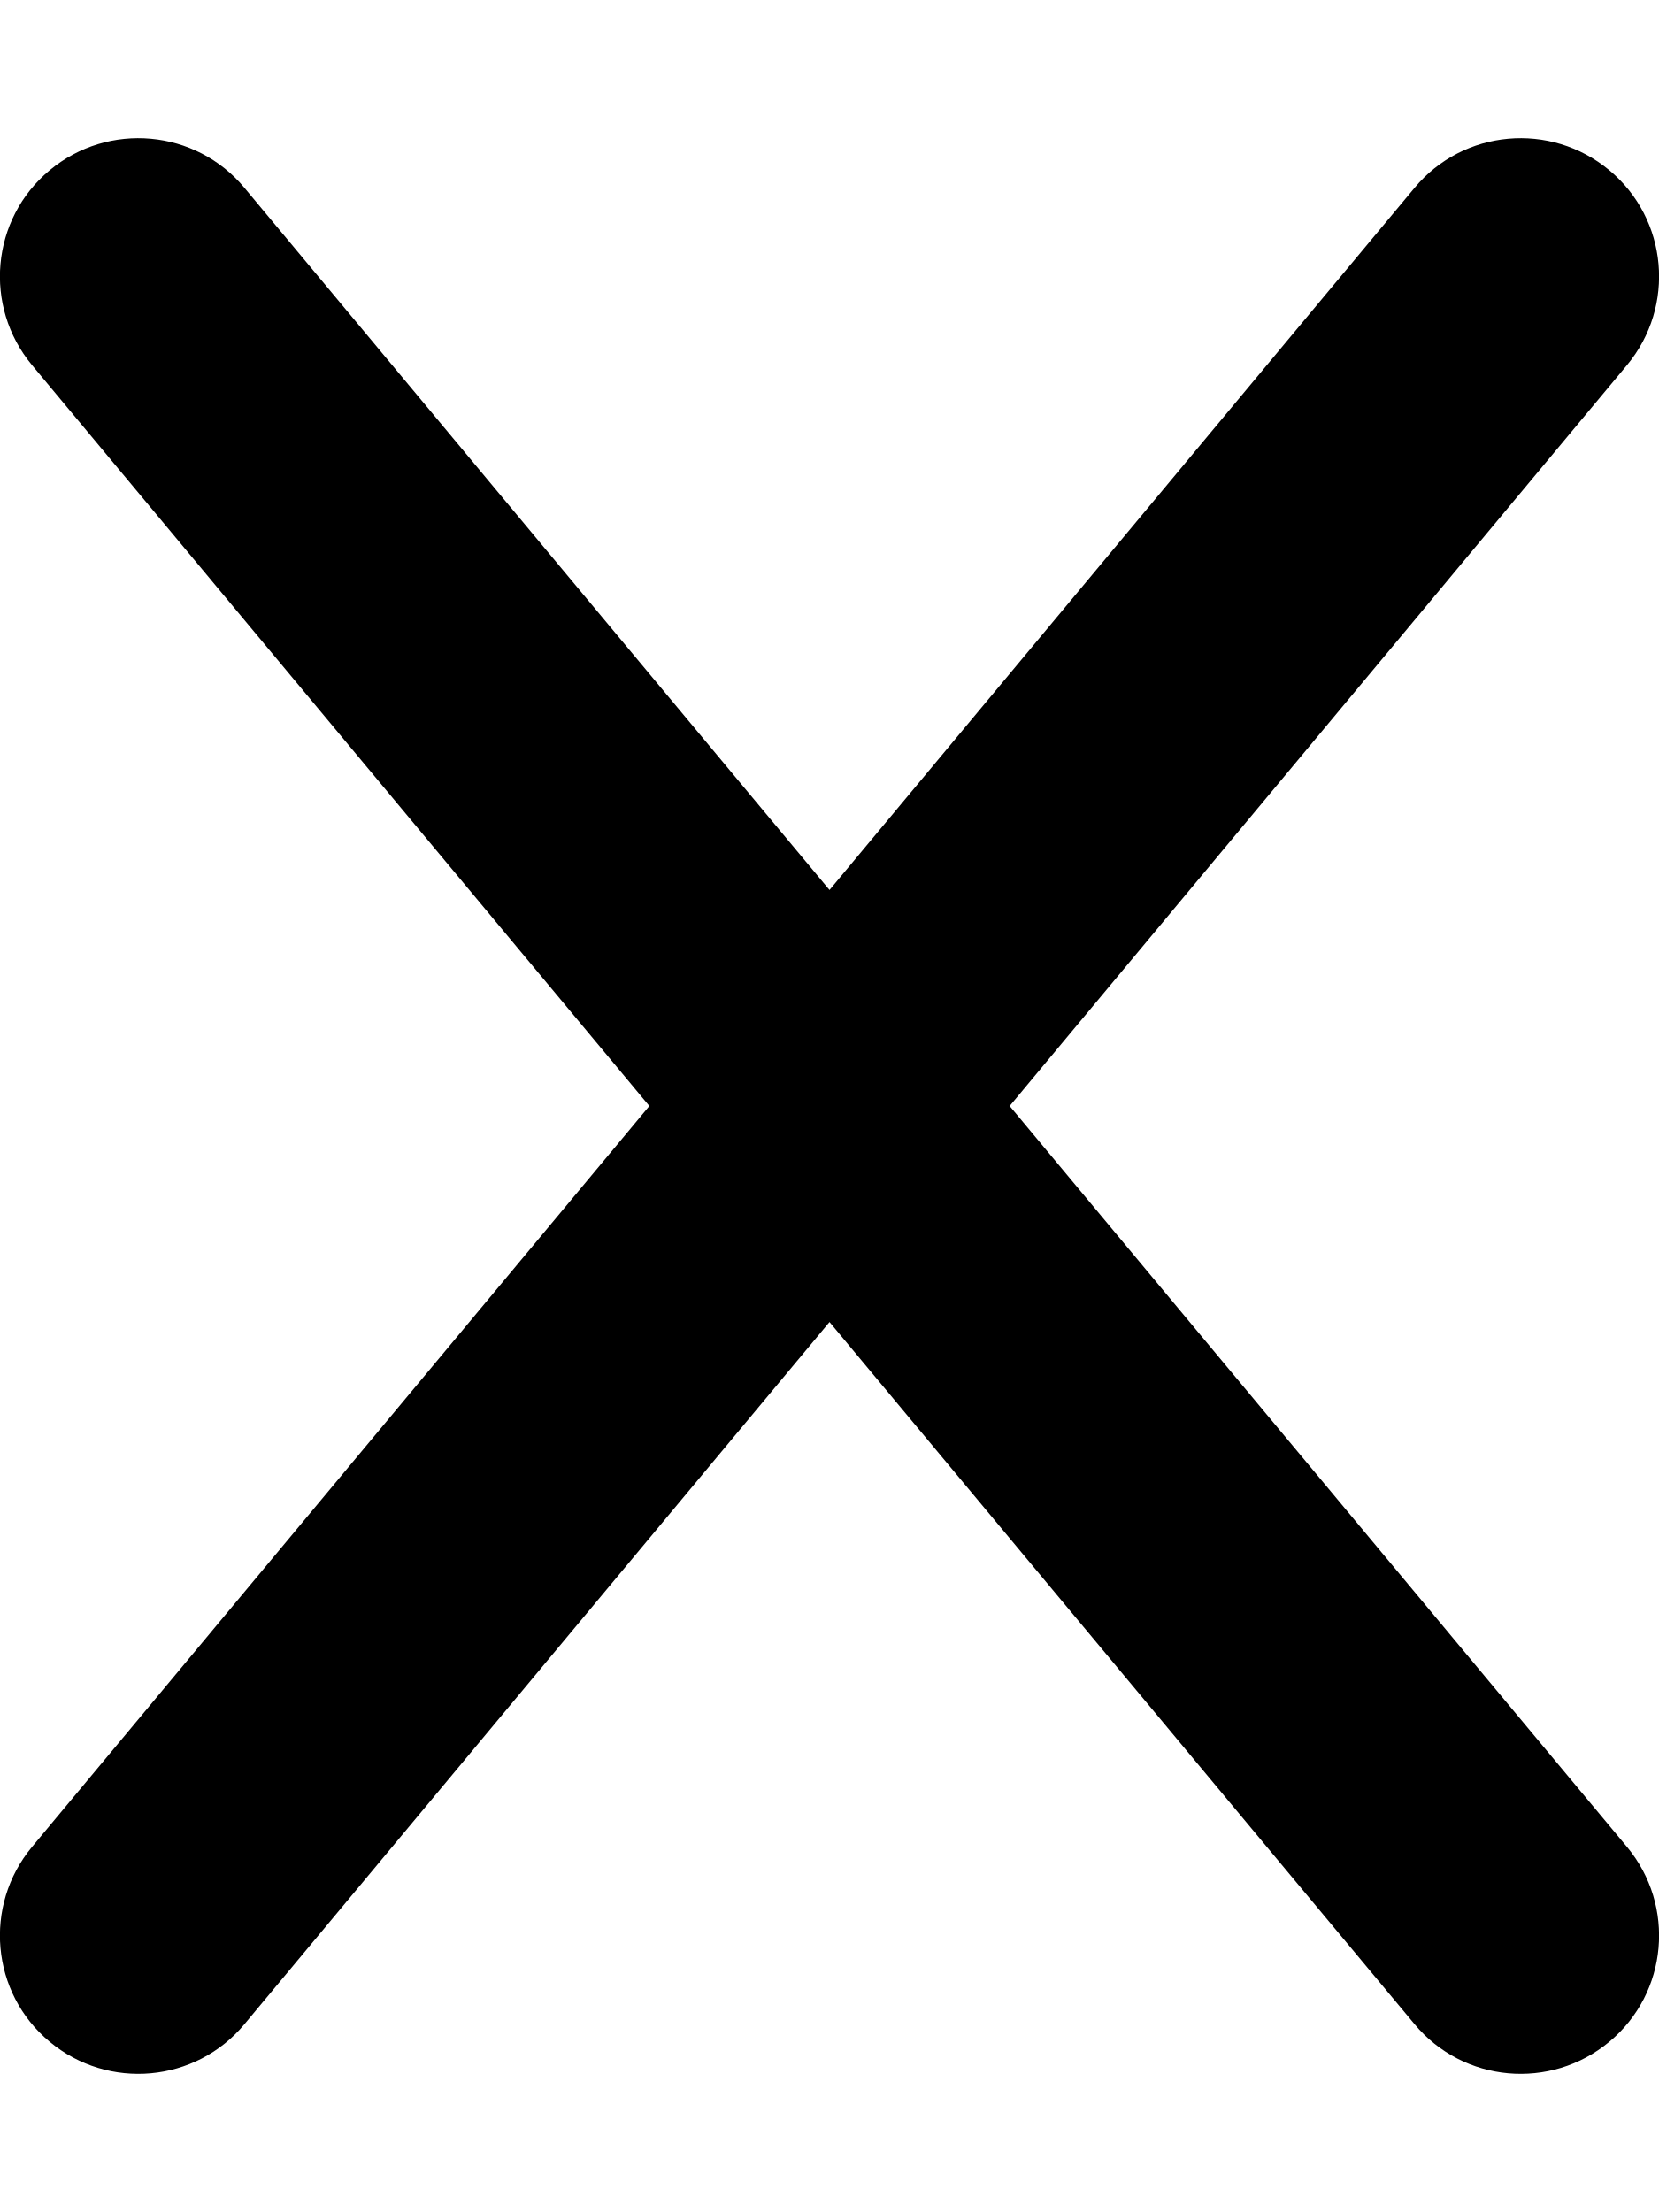
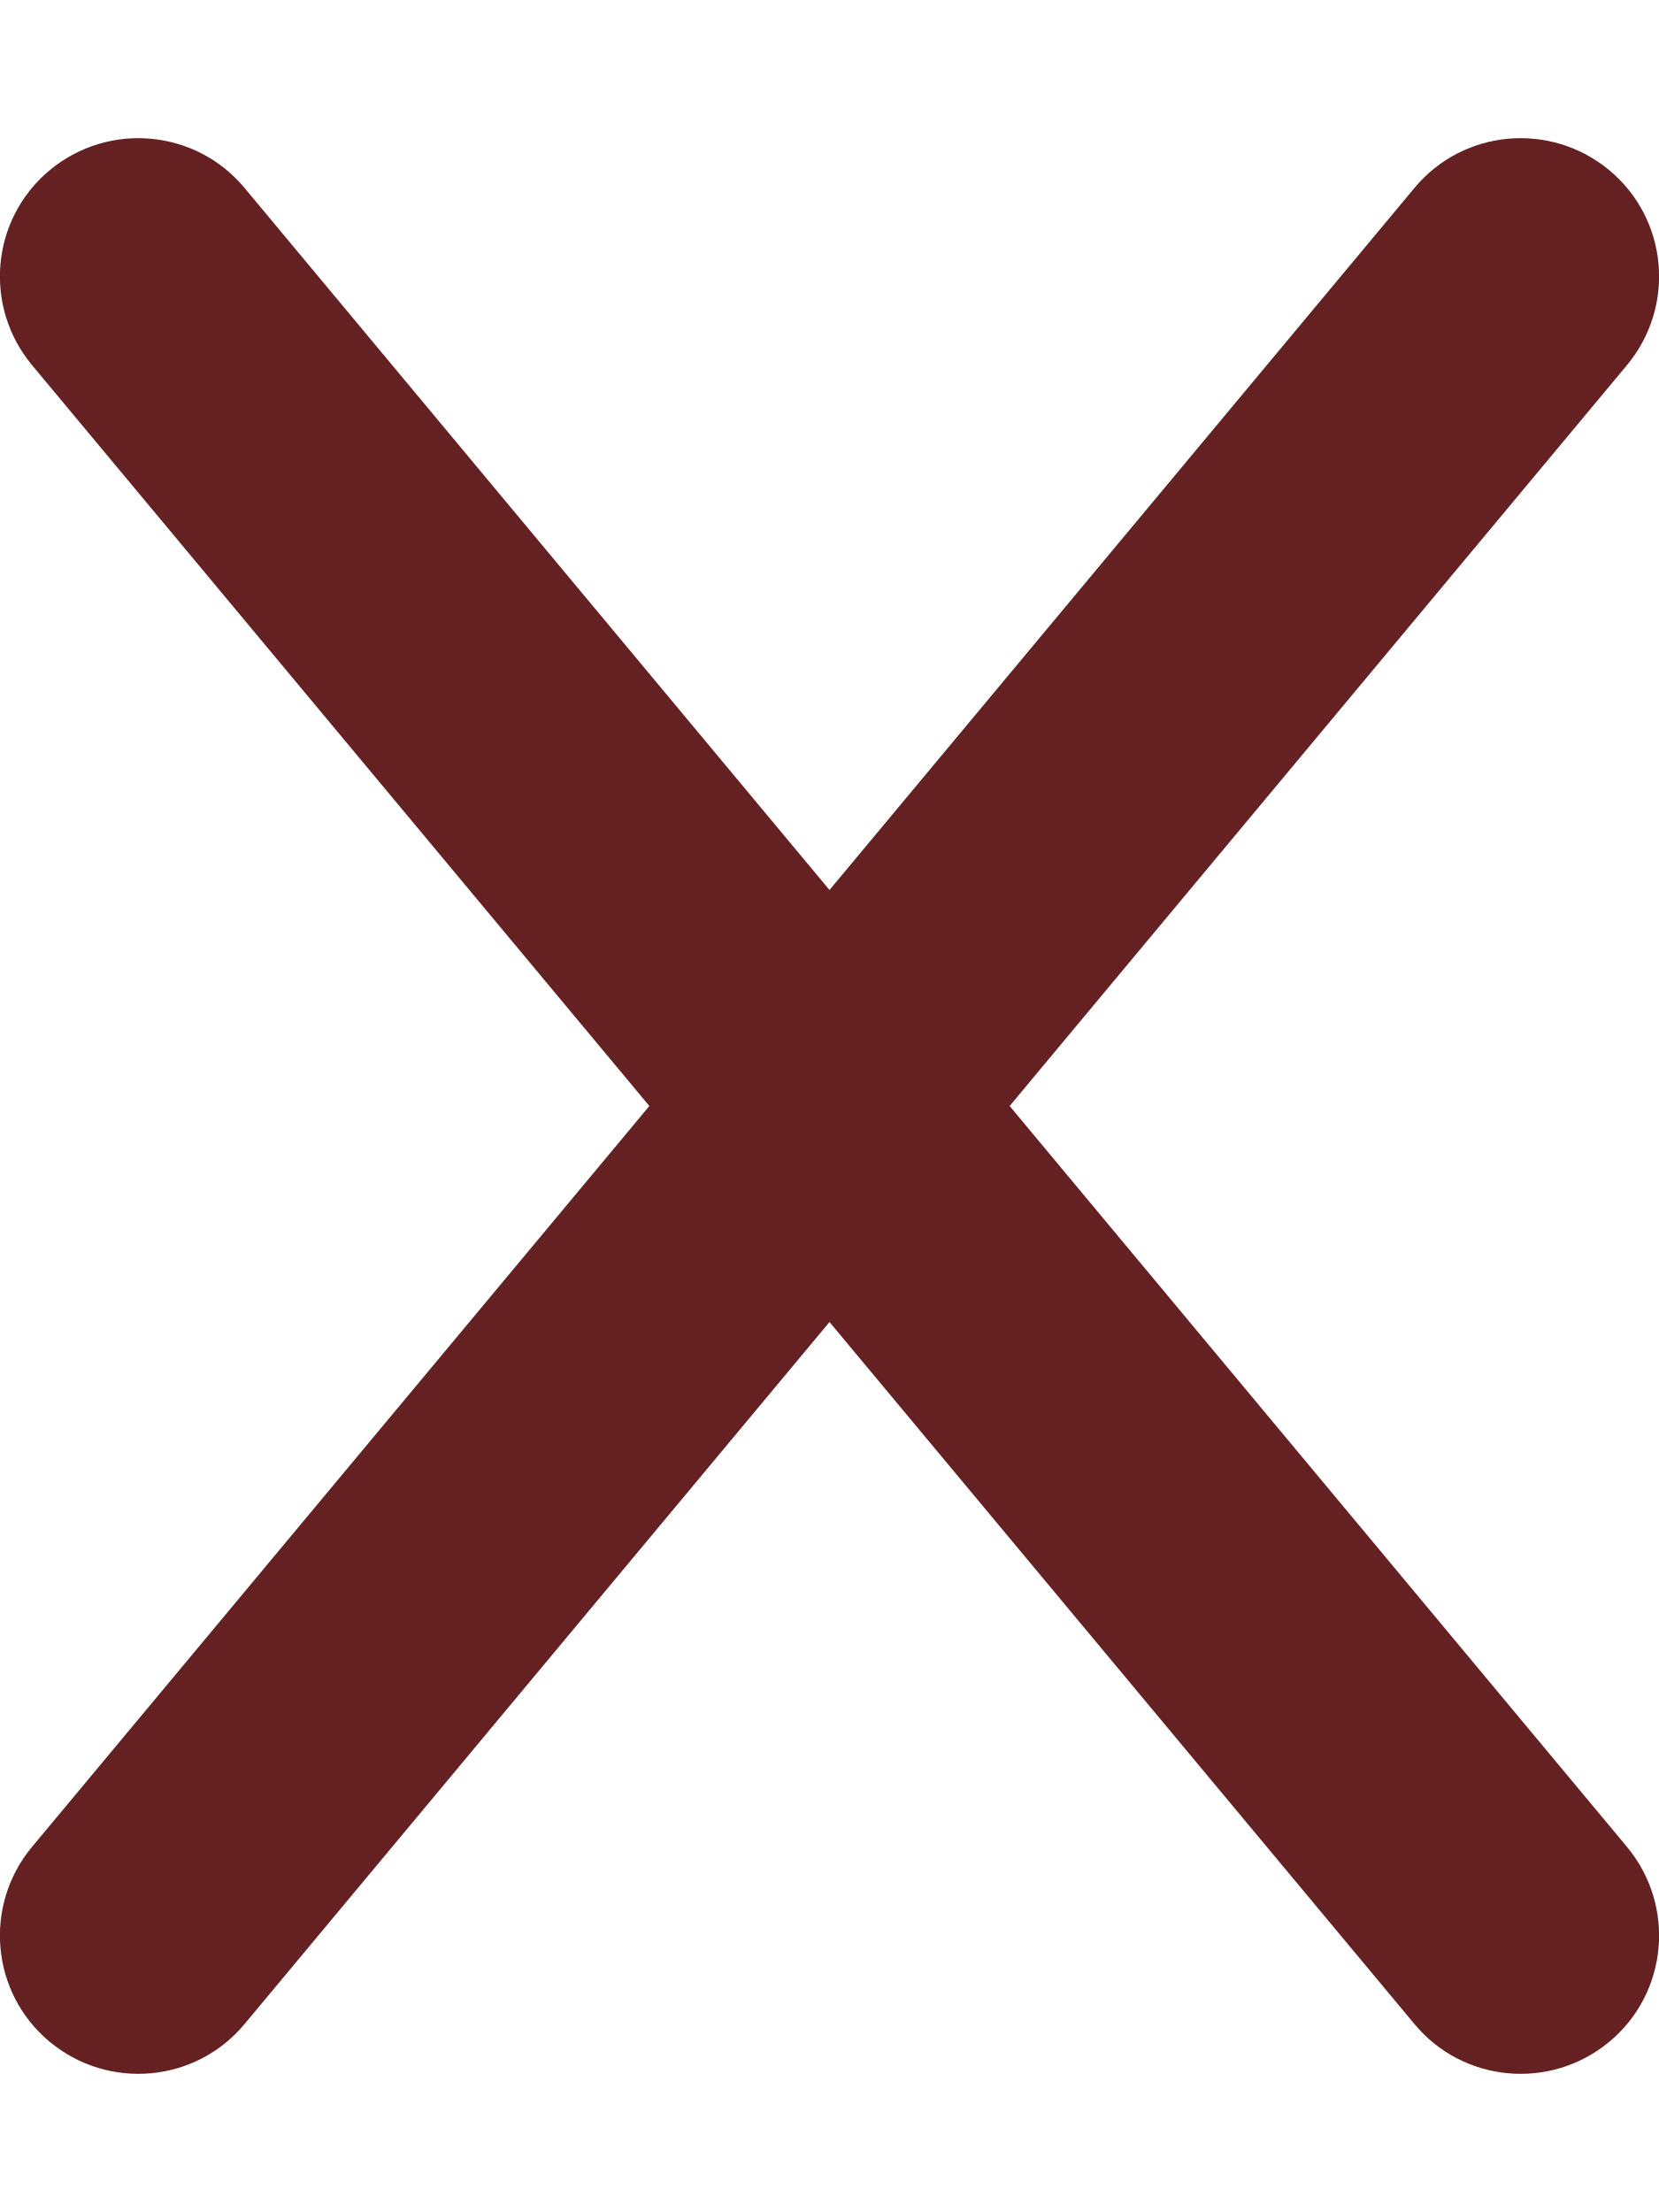
<svg xmlns="http://www.w3.org/2000/svg" viewBox="0 0 384 512">
-   <path d="M376.6 84.5c11.3-13.6 9.5-33.8-4.1-45.1s-33.8-9.5-45.1 4.1L192 206 56.6 43.5C45.3 29.9 25.1 28.1 11.5 39.4S-3.9 70.9 7.4 84.5L150.3 256 7.4 427.5c-11.3 13.6-9.5 33.8 4.1 45.1s33.8 9.5 45.1-4.1L192 306 327.4 468.5c11.3 13.6 31.5 15.4 45.1 4.1s15.4-31.5 4.1-45.1L233.7 256 376.6 84.5z" />
+   <path d="M376.6 84.5c11.3-13.6 9.5-33.8-4.1-45.1s-33.8-9.5-45.1 4.1L192 206 56.6 43.5C45.3 29.9 25.1 28.1 11.5 39.4S-3.9 70.9 7.4 84.5L150.3 256 7.4 427.5c-11.3 13.6-9.5 33.8 4.1 45.1s33.8 9.5 45.1-4.1L192 306 327.4 468.5c11.3 13.6 31.5 15.4 45.1 4.1s15.4-31.5 4.1-45.1L233.7 256 376.6 84.5z" fill="#652022" />
</svg>
